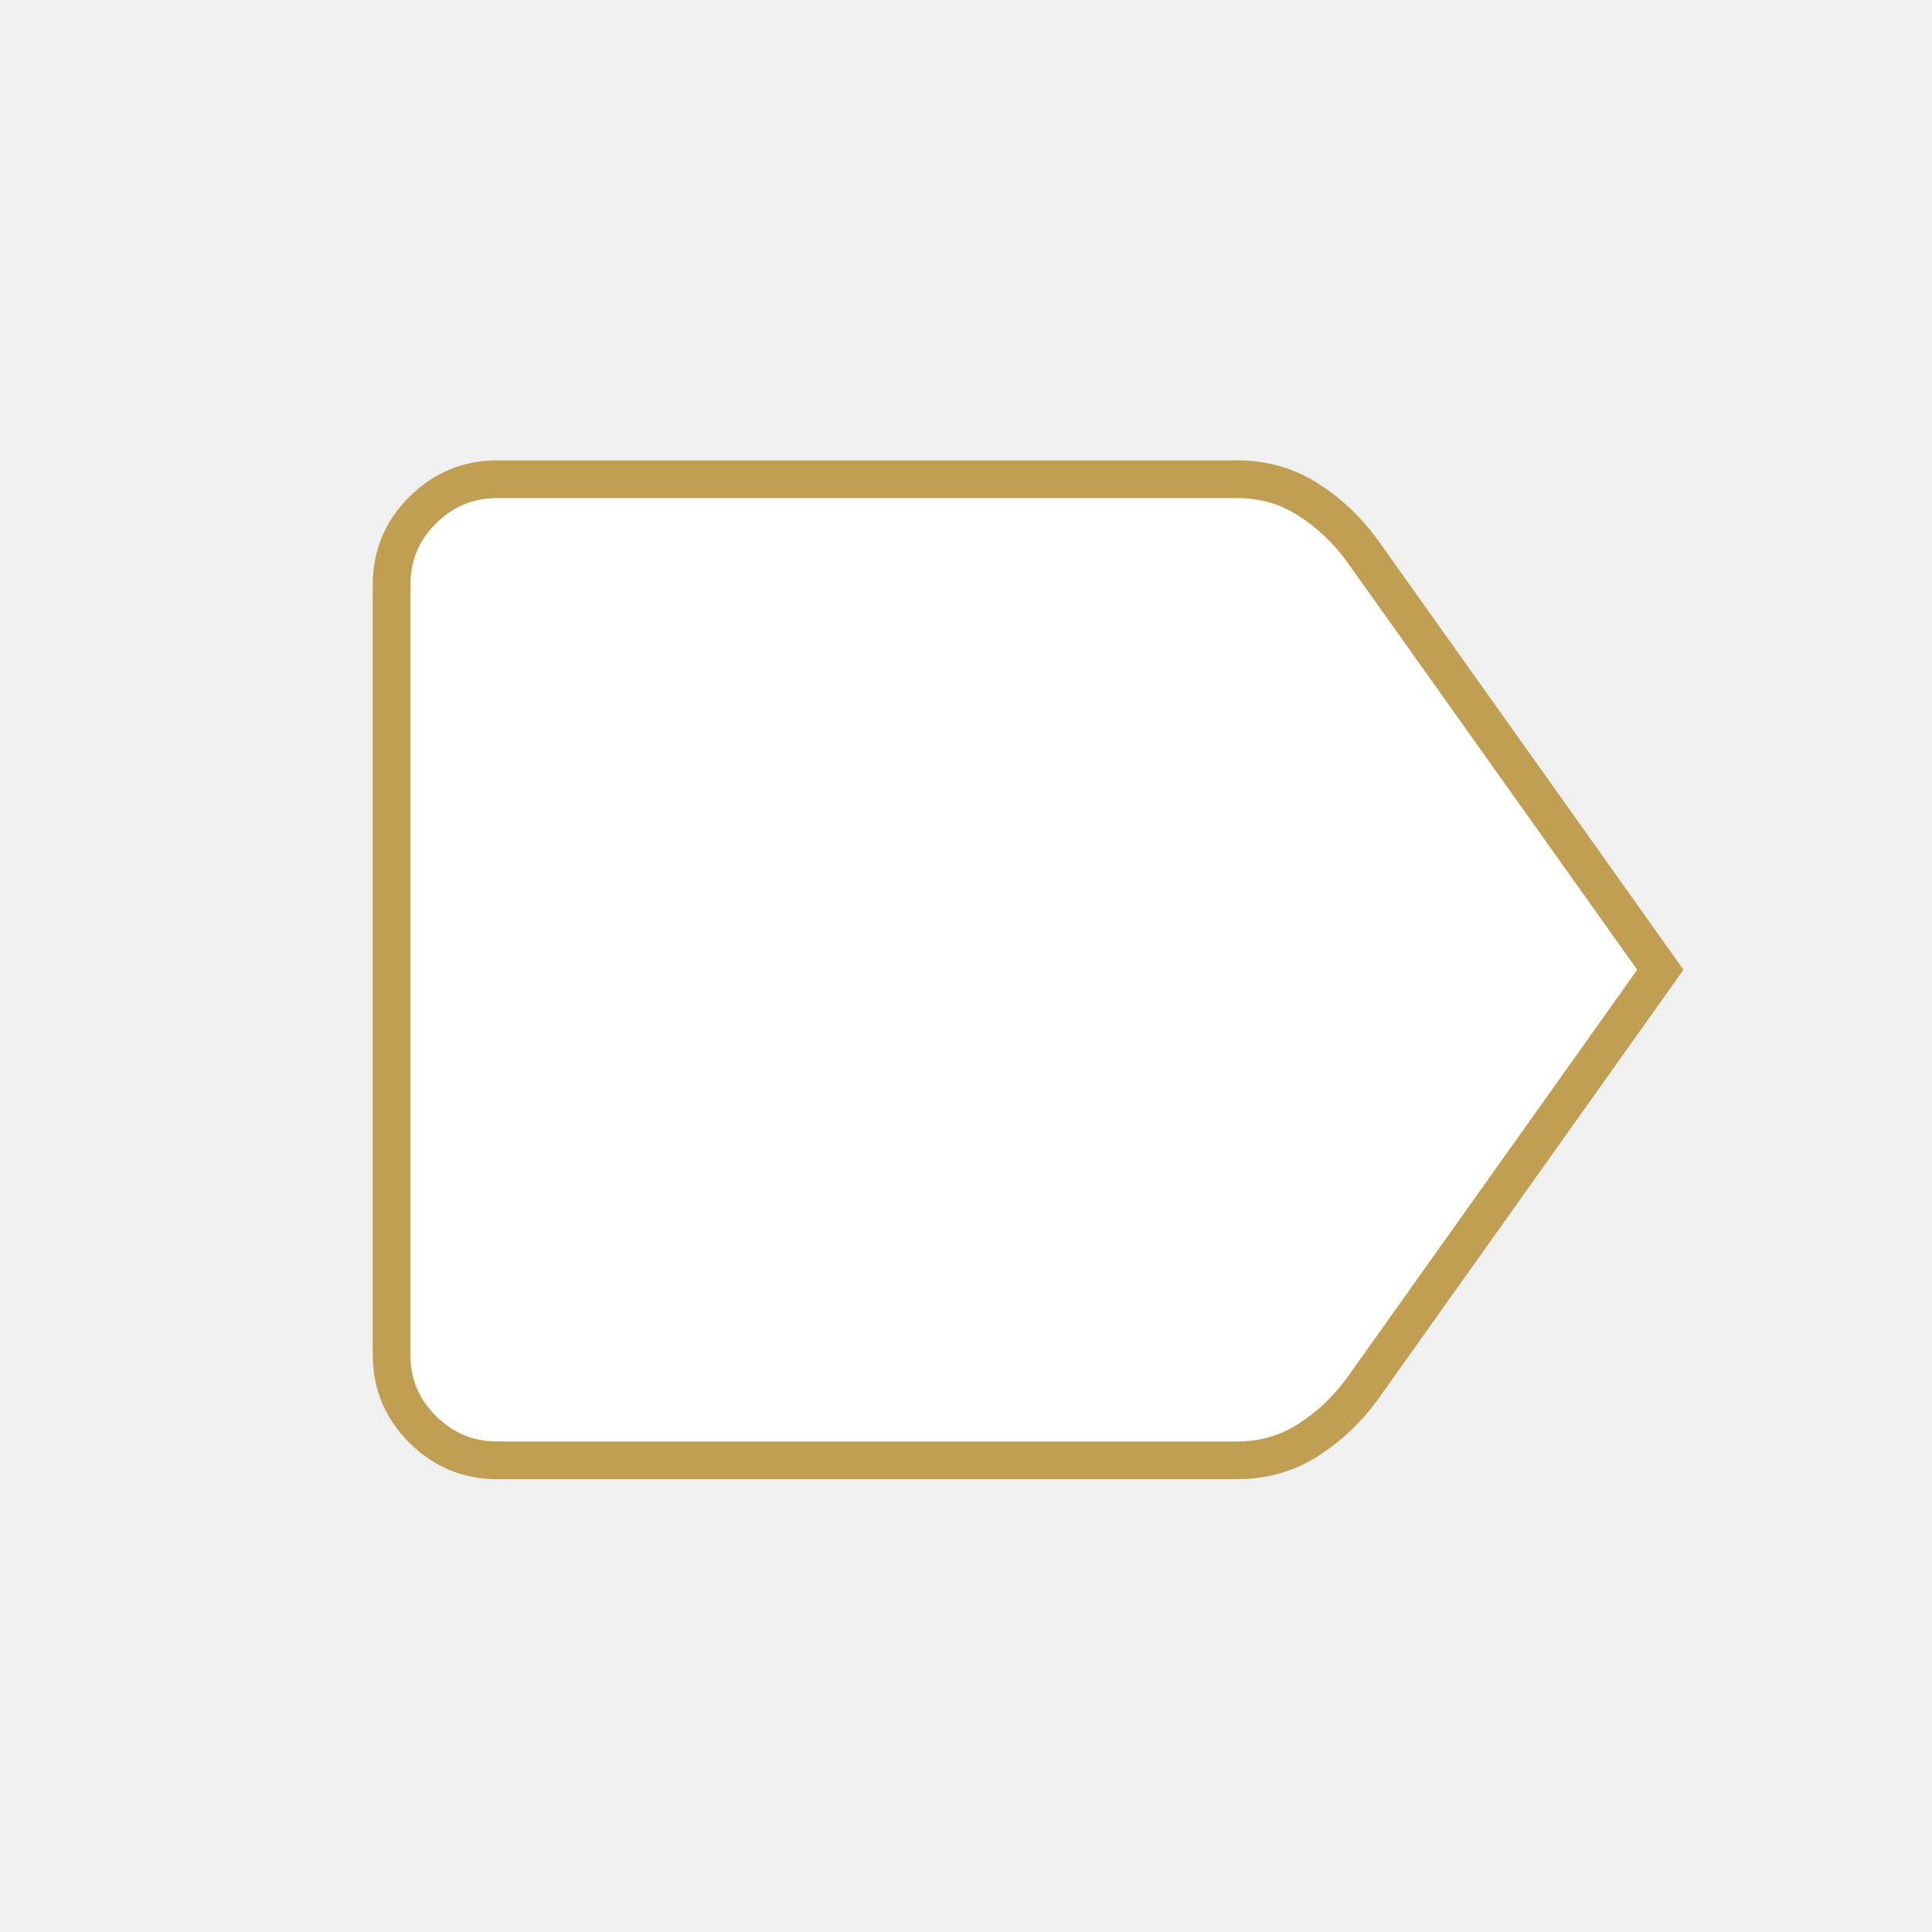
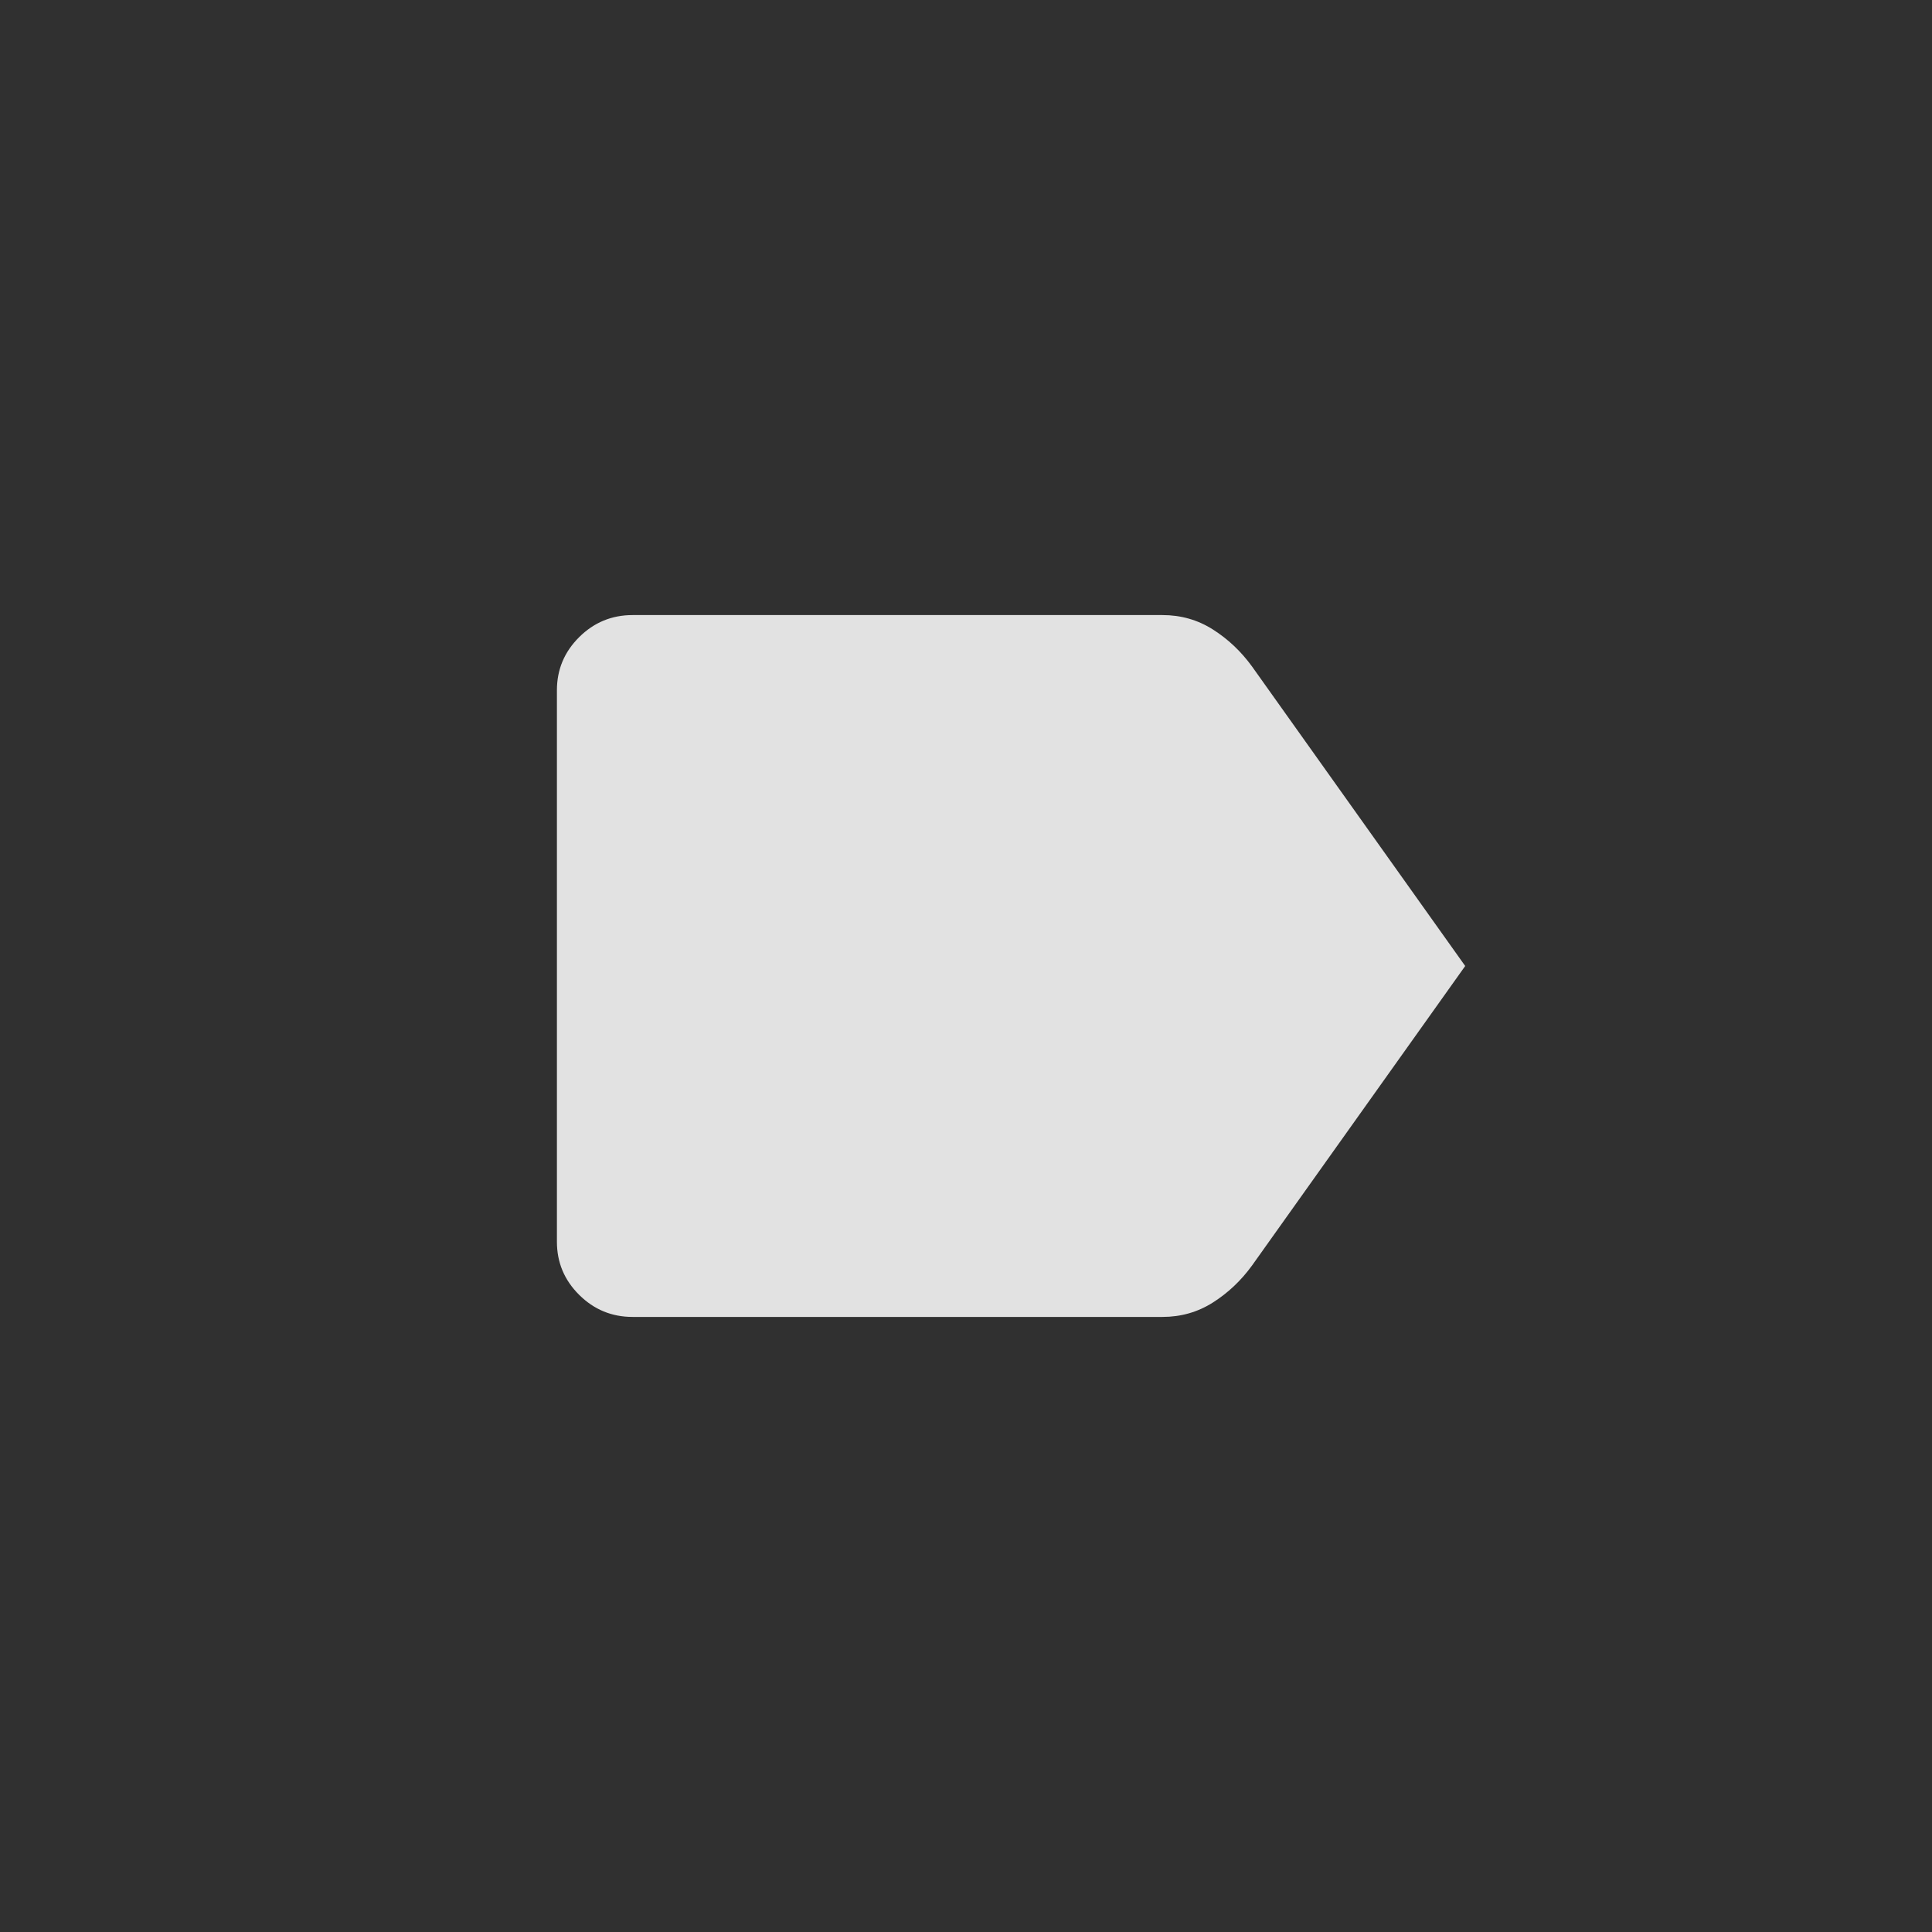
<svg xmlns="http://www.w3.org/2000/svg" width="512px" height="512px" viewBox="0 0 512 512" version="1.1">
-   <g id="favicon" stroke="none" stroke-width="1" fill="none" fill-rule="evenodd">
-     <path d="M440.01,257 L361.091,367.964 C357.044,373.536 352.219,378.101 346.615,381.661 C341.011,385.22 334.785,387 327.936,387 L131.807,387 C124.102,387 117.506,384.272 112.019,378.817 C106.532,373.362 103.788,366.804 103.788,359.143 L103.788,154.857 C103.788,147.196 106.532,140.638 112.019,135.183 C117.506,129.728 124.102,127 131.807,127 L327.936,127 C334.785,127 341.011,128.78 346.615,132.339 C352.219,135.899 357.044,140.464 361.091,146.036 L440.01,257 Z" id="goldlabel" stroke="#C09F52" stroke-width="10" fill="#FFFFFF" fill-rule="nonzero" />
+   <g id="Page-1" stroke="none" stroke-width="1" fill="none" fill-rule="evenodd">
+     <g id="favicon" transform="translate(0, -0)">
+       <polygon id="offblack" fill="#303030" fill-rule="nonzero" points="0 5.68434189e-14 512 5.68434189e-14 512 512 0 512" />
+       <path d="M388.294,256 L331.795,335.382 C328.898,339.368 325.443,342.634 321.431,345.18 C317.42,347.727 312.962,349 308.059,349 L167.647,349 C162.131,349 157.409,347.049 153.481,343.146 C149.552,339.243 147.588,334.552 147.588,329.071 L147.588,182.929 C147.588,177.448 149.552,172.757 153.481,168.854 C157.409,164.951 162.131,163 167.647,163 L308.059,163 C312.962,163 317.42,164.273 321.431,166.82 C325.443,169.366 328.898,172.632 331.795,176.618 L388.294,256 Z" id="Goldlabel" fill="#E2E2E2" />
+     </g>
  </g>
</svg>
